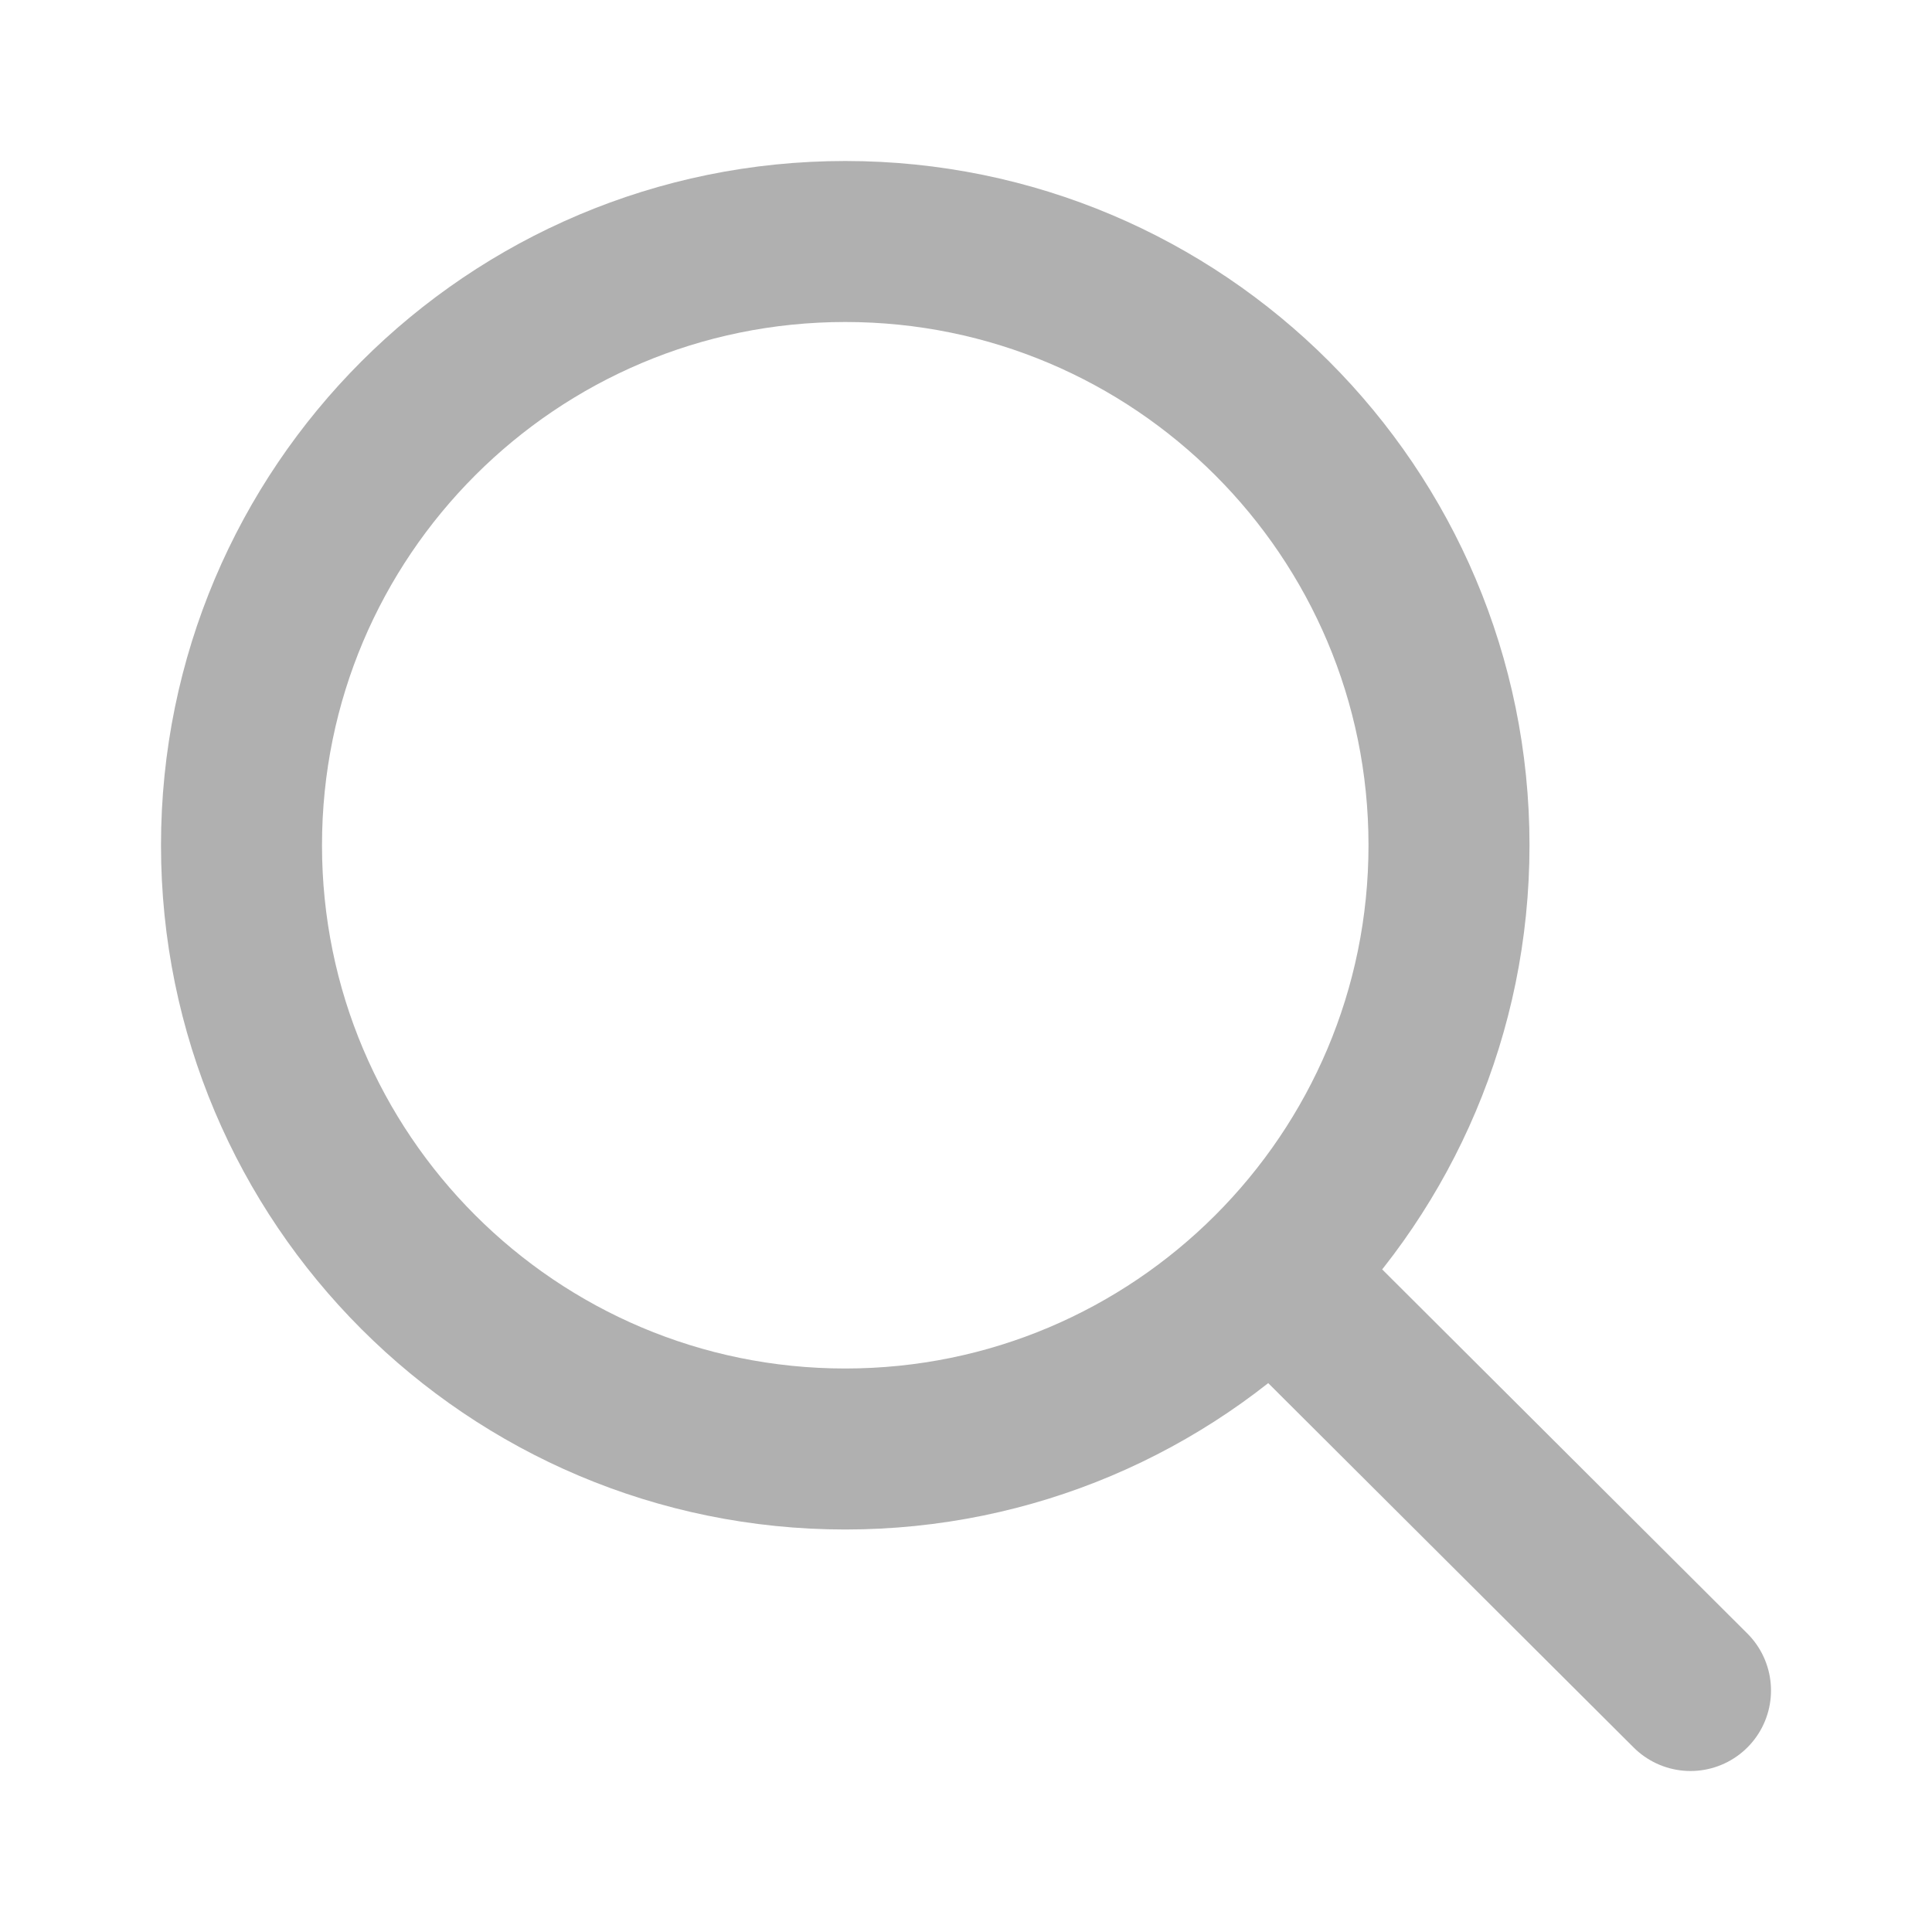
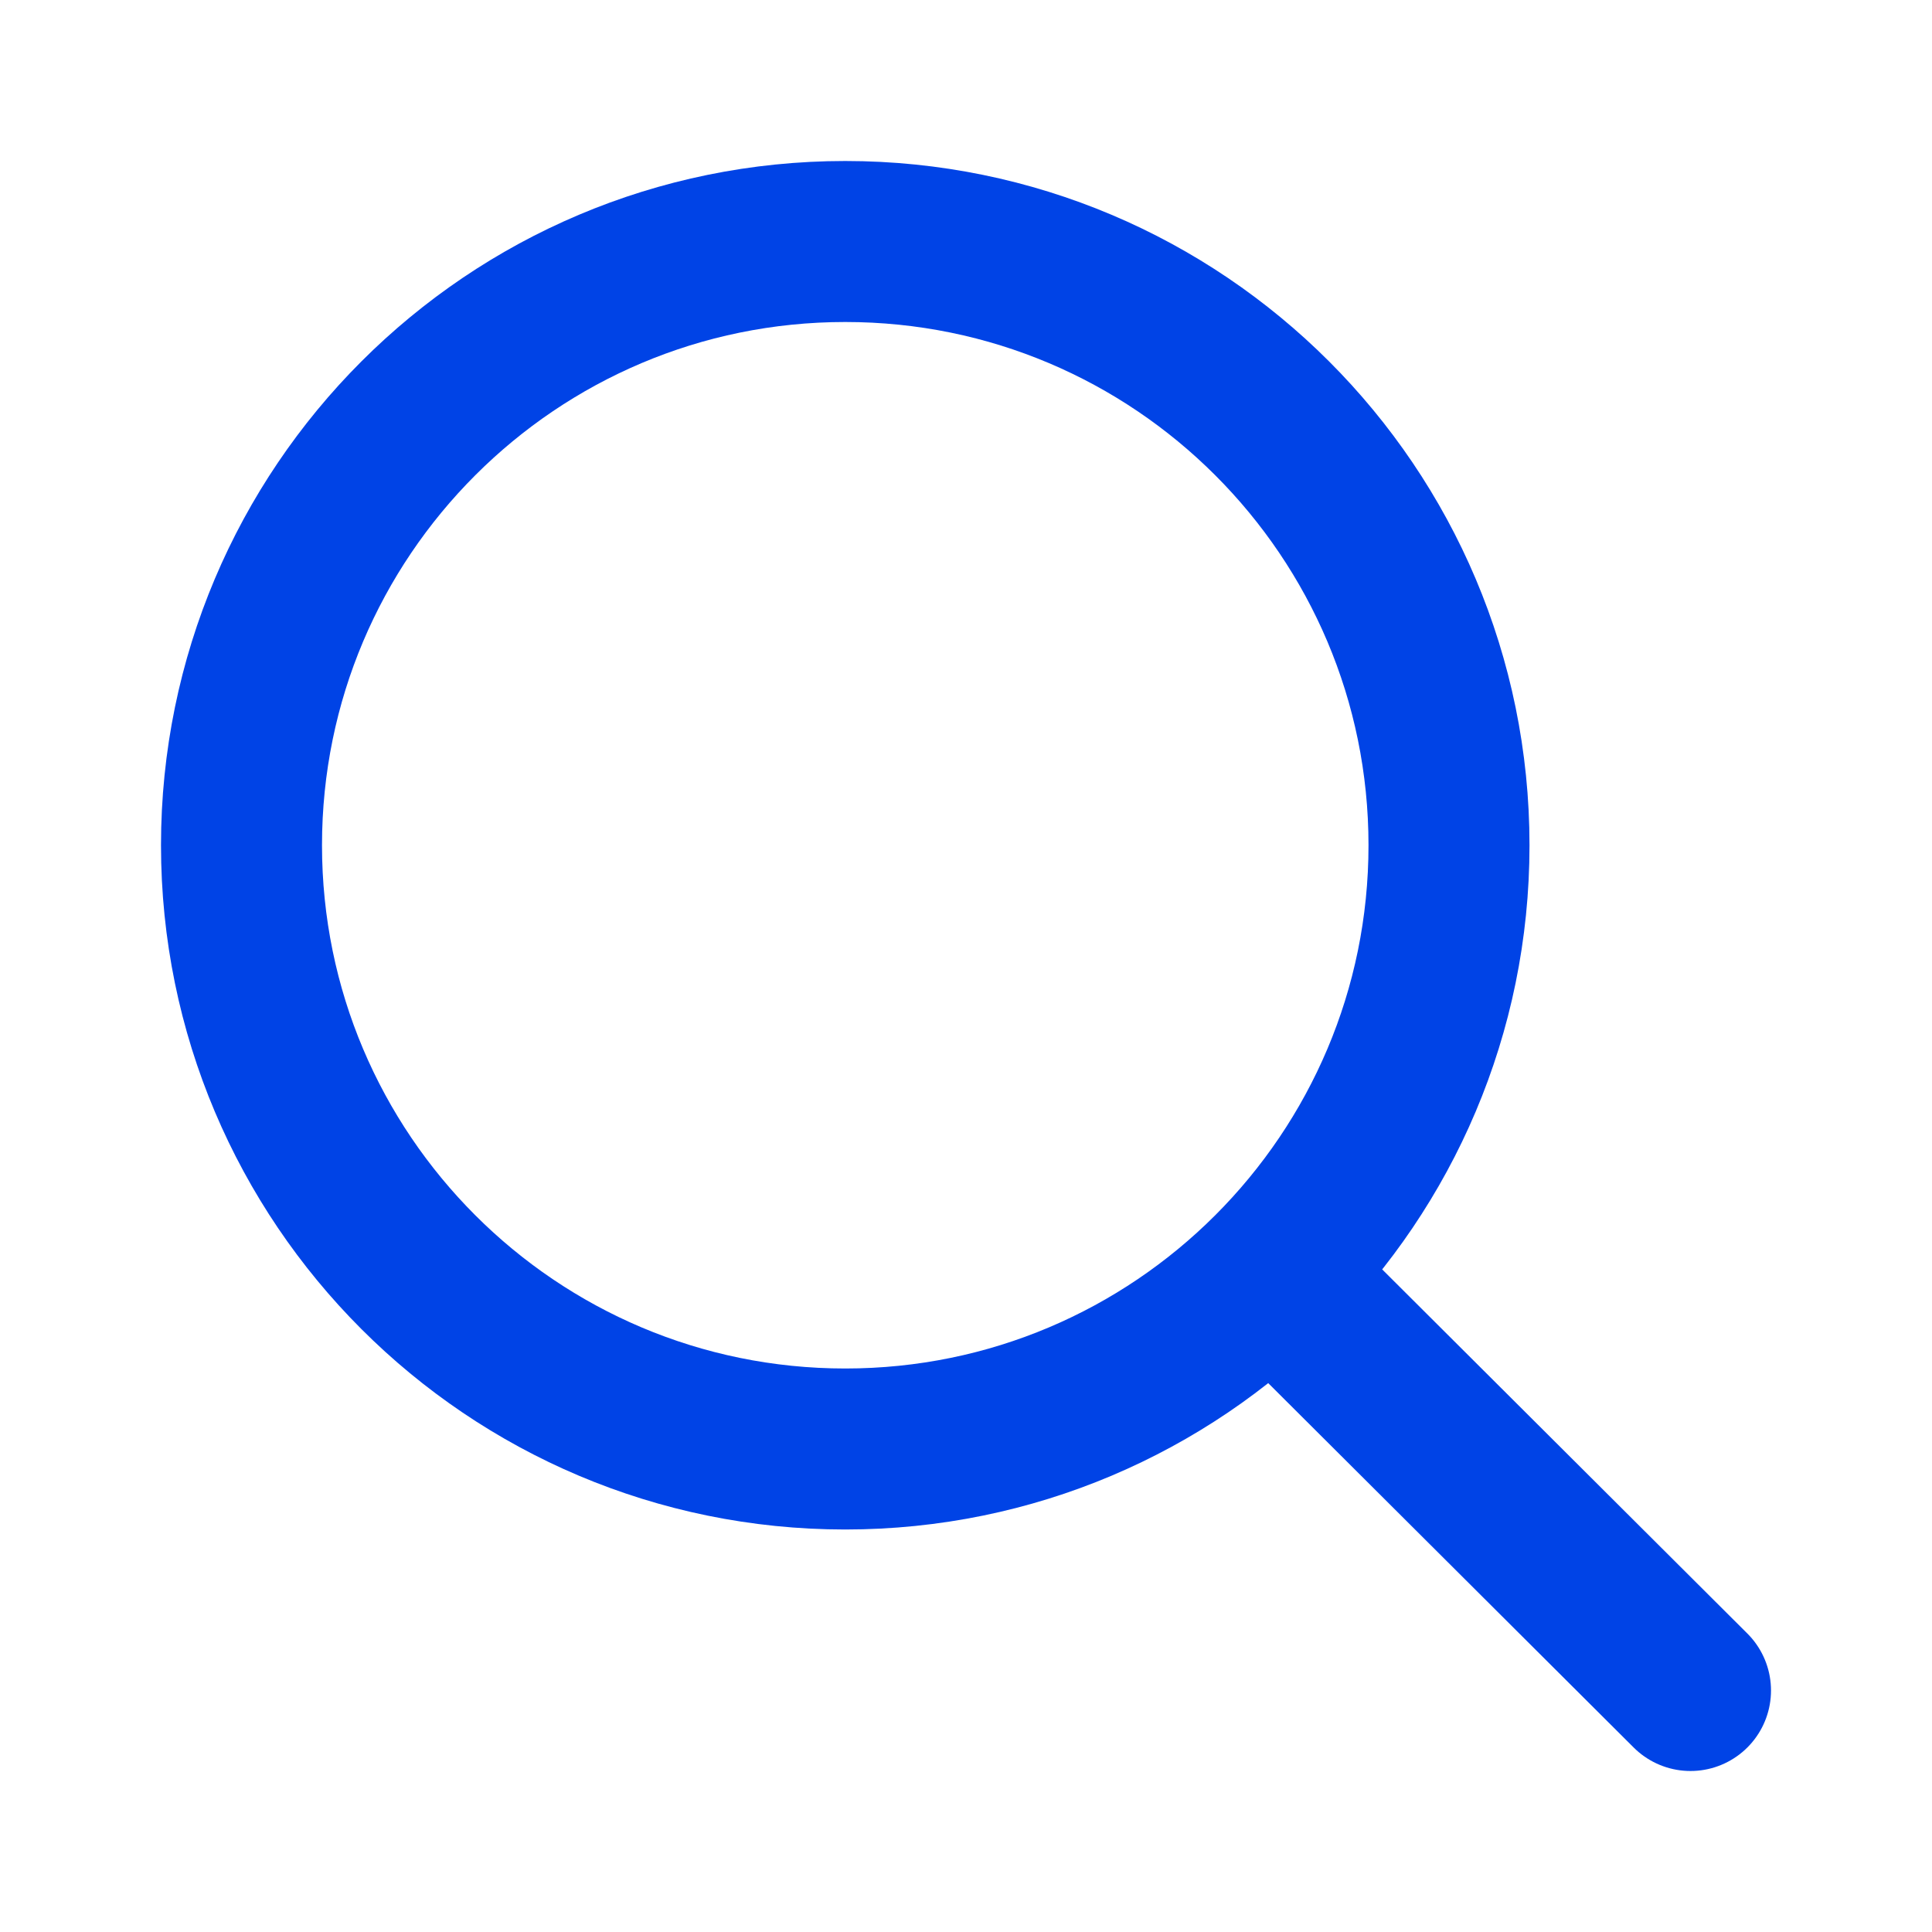
<svg xmlns="http://www.w3.org/2000/svg" viewBox="0 0 24 24" fill="none">
  <g id="SVGRepo_bgCarrier" stroke-width="0" />
  <g id="SVGRepo_tracerCarrier" stroke-linecap="round" stroke-linejoin="round" />
  <g id="SVGRepo_iconCarrier">
-     <path d="M15.796 15.811L21 21M18 10.5C18 14.642 14.642 18 10.5 18C6.358 18 3 14.642 3 10.5C3 6.358 6.358 3 10.5 3C14.642 3 18 6.358 18 10.5Z" stroke="#b0b0b0" stroke-width="2" stroke-linecap="round" stroke-linejoin="round" />
+     <path d="M15.796 15.811L21 21M18 10.5C18 14.642 14.642 18 10.5 18C6.358 18 3 14.642 3 10.5C3 6.358 6.358 3 10.5 3C14.642 3 18 6.358 18 10.5Z" stroke="#0043e6" stroke-width="2" stroke-linecap="round" stroke-linejoin="round" />
  </g>
</svg>
